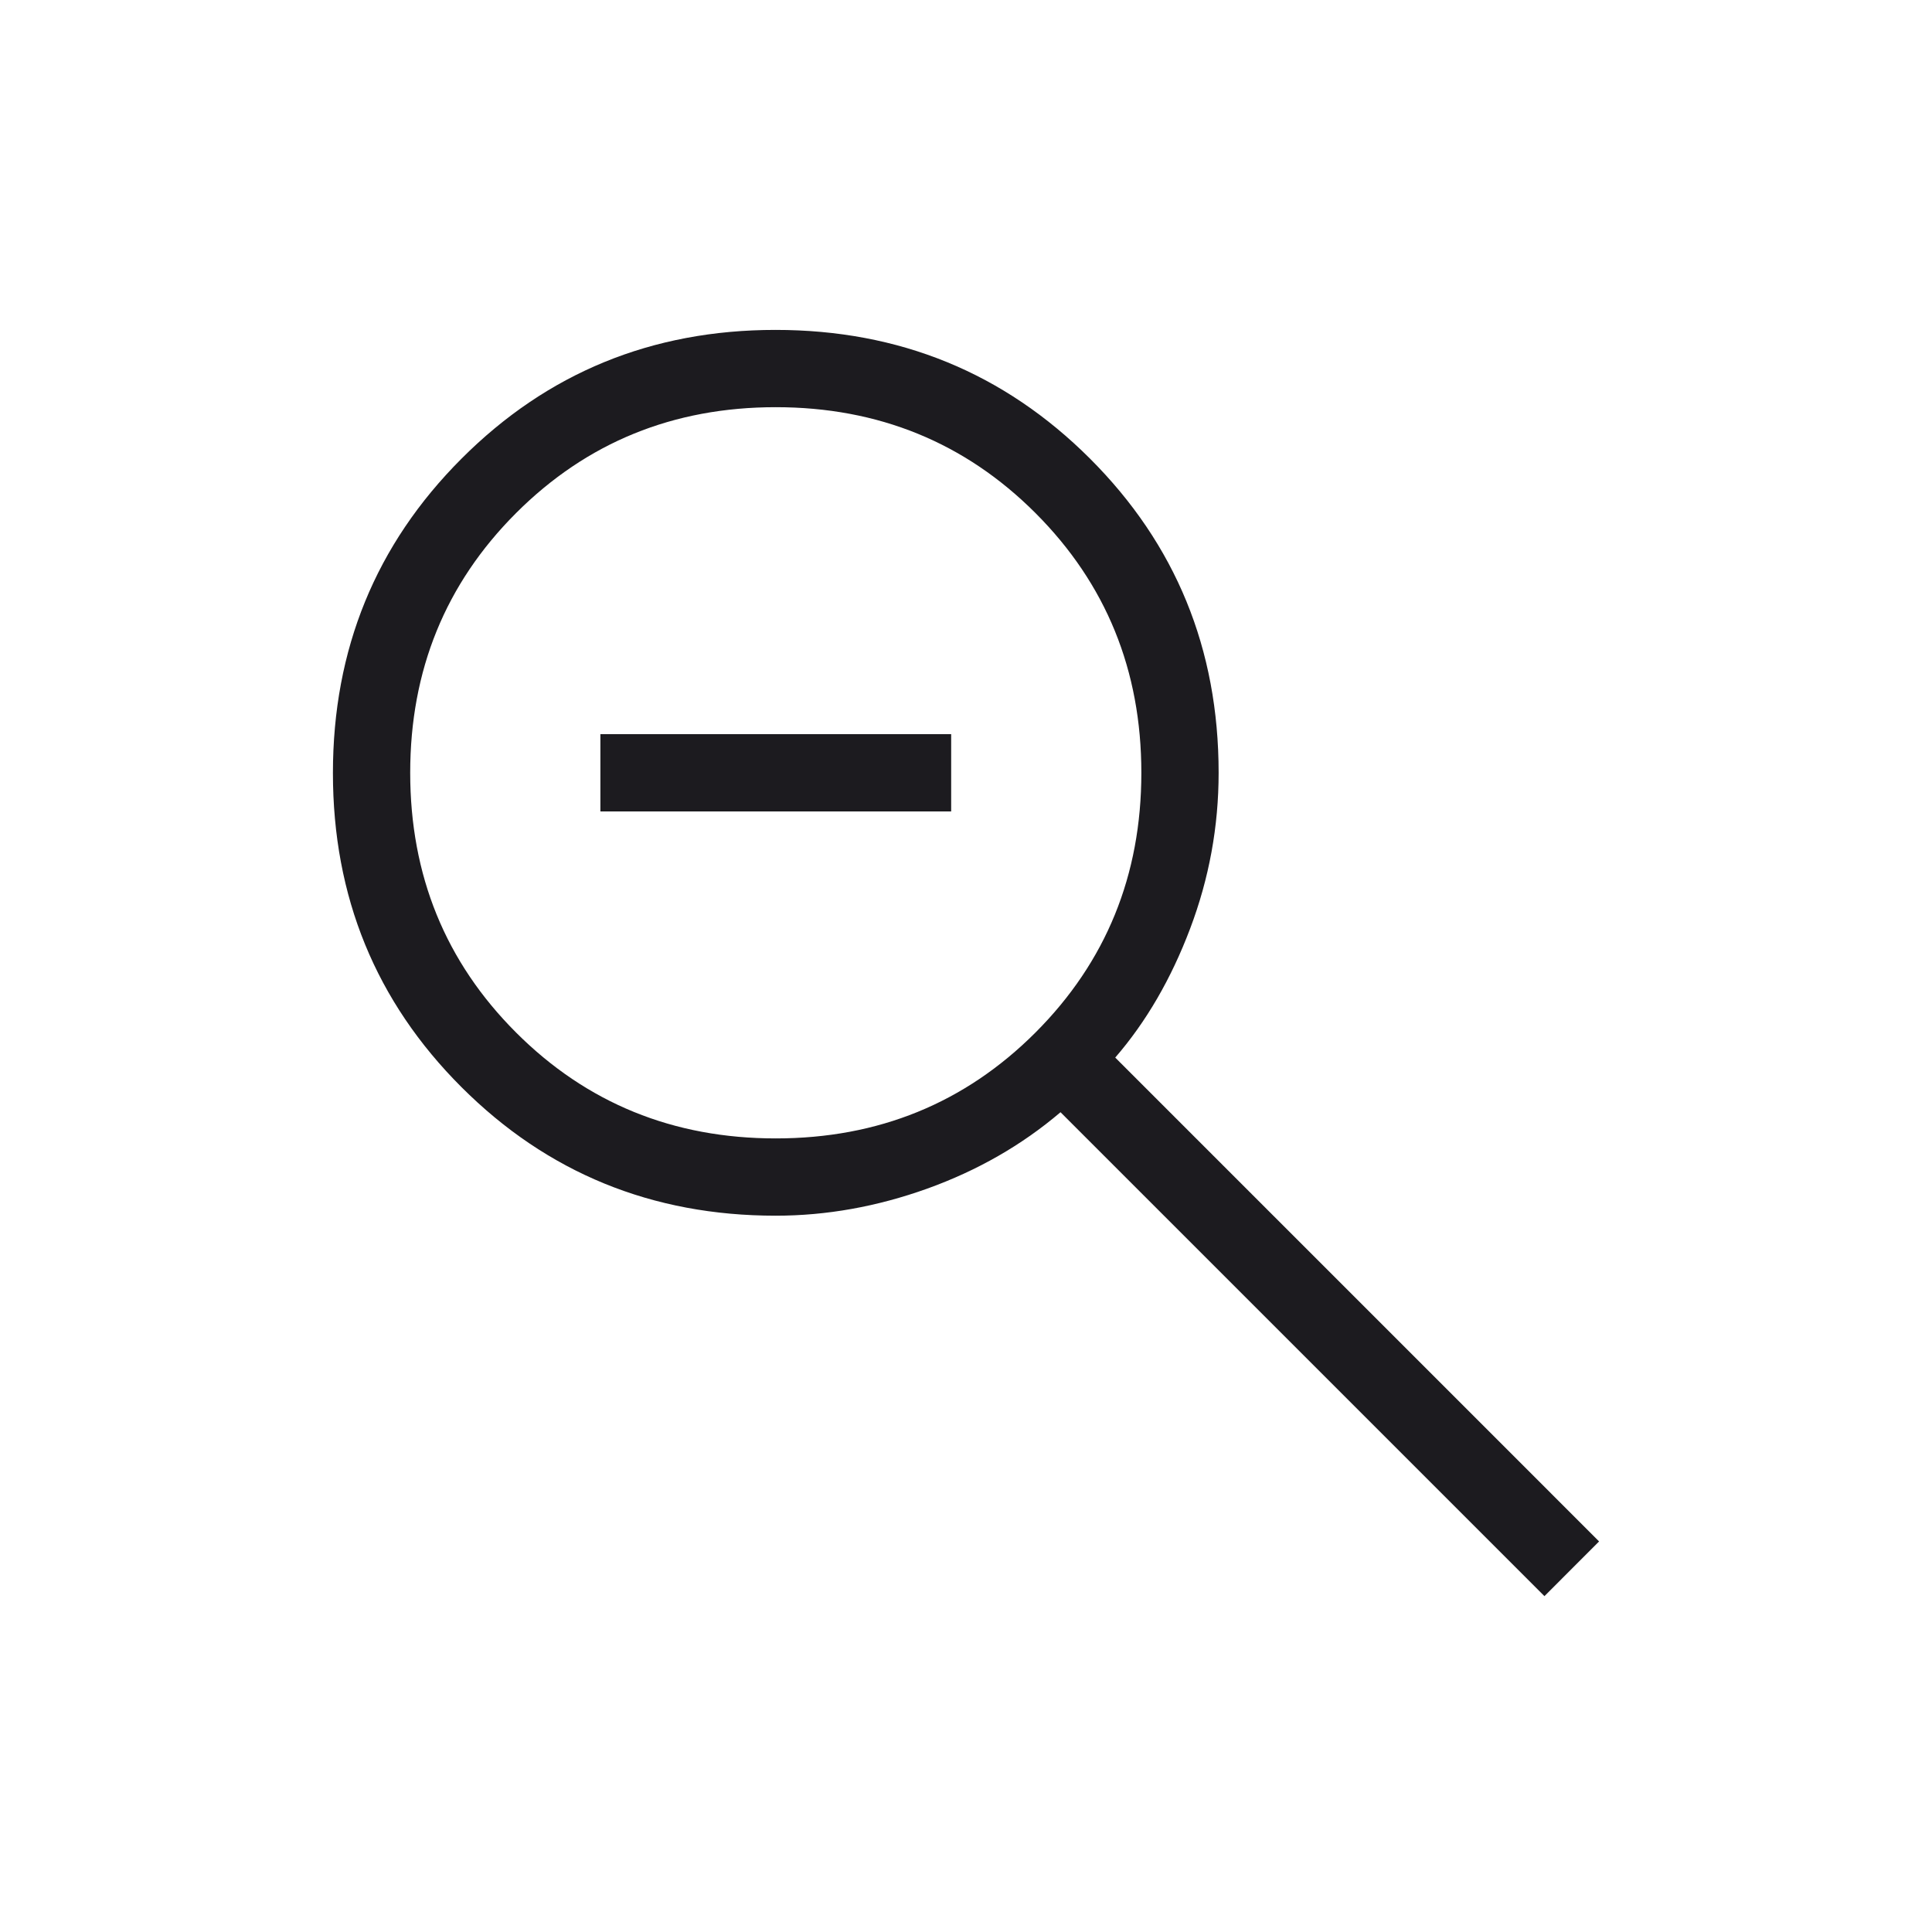
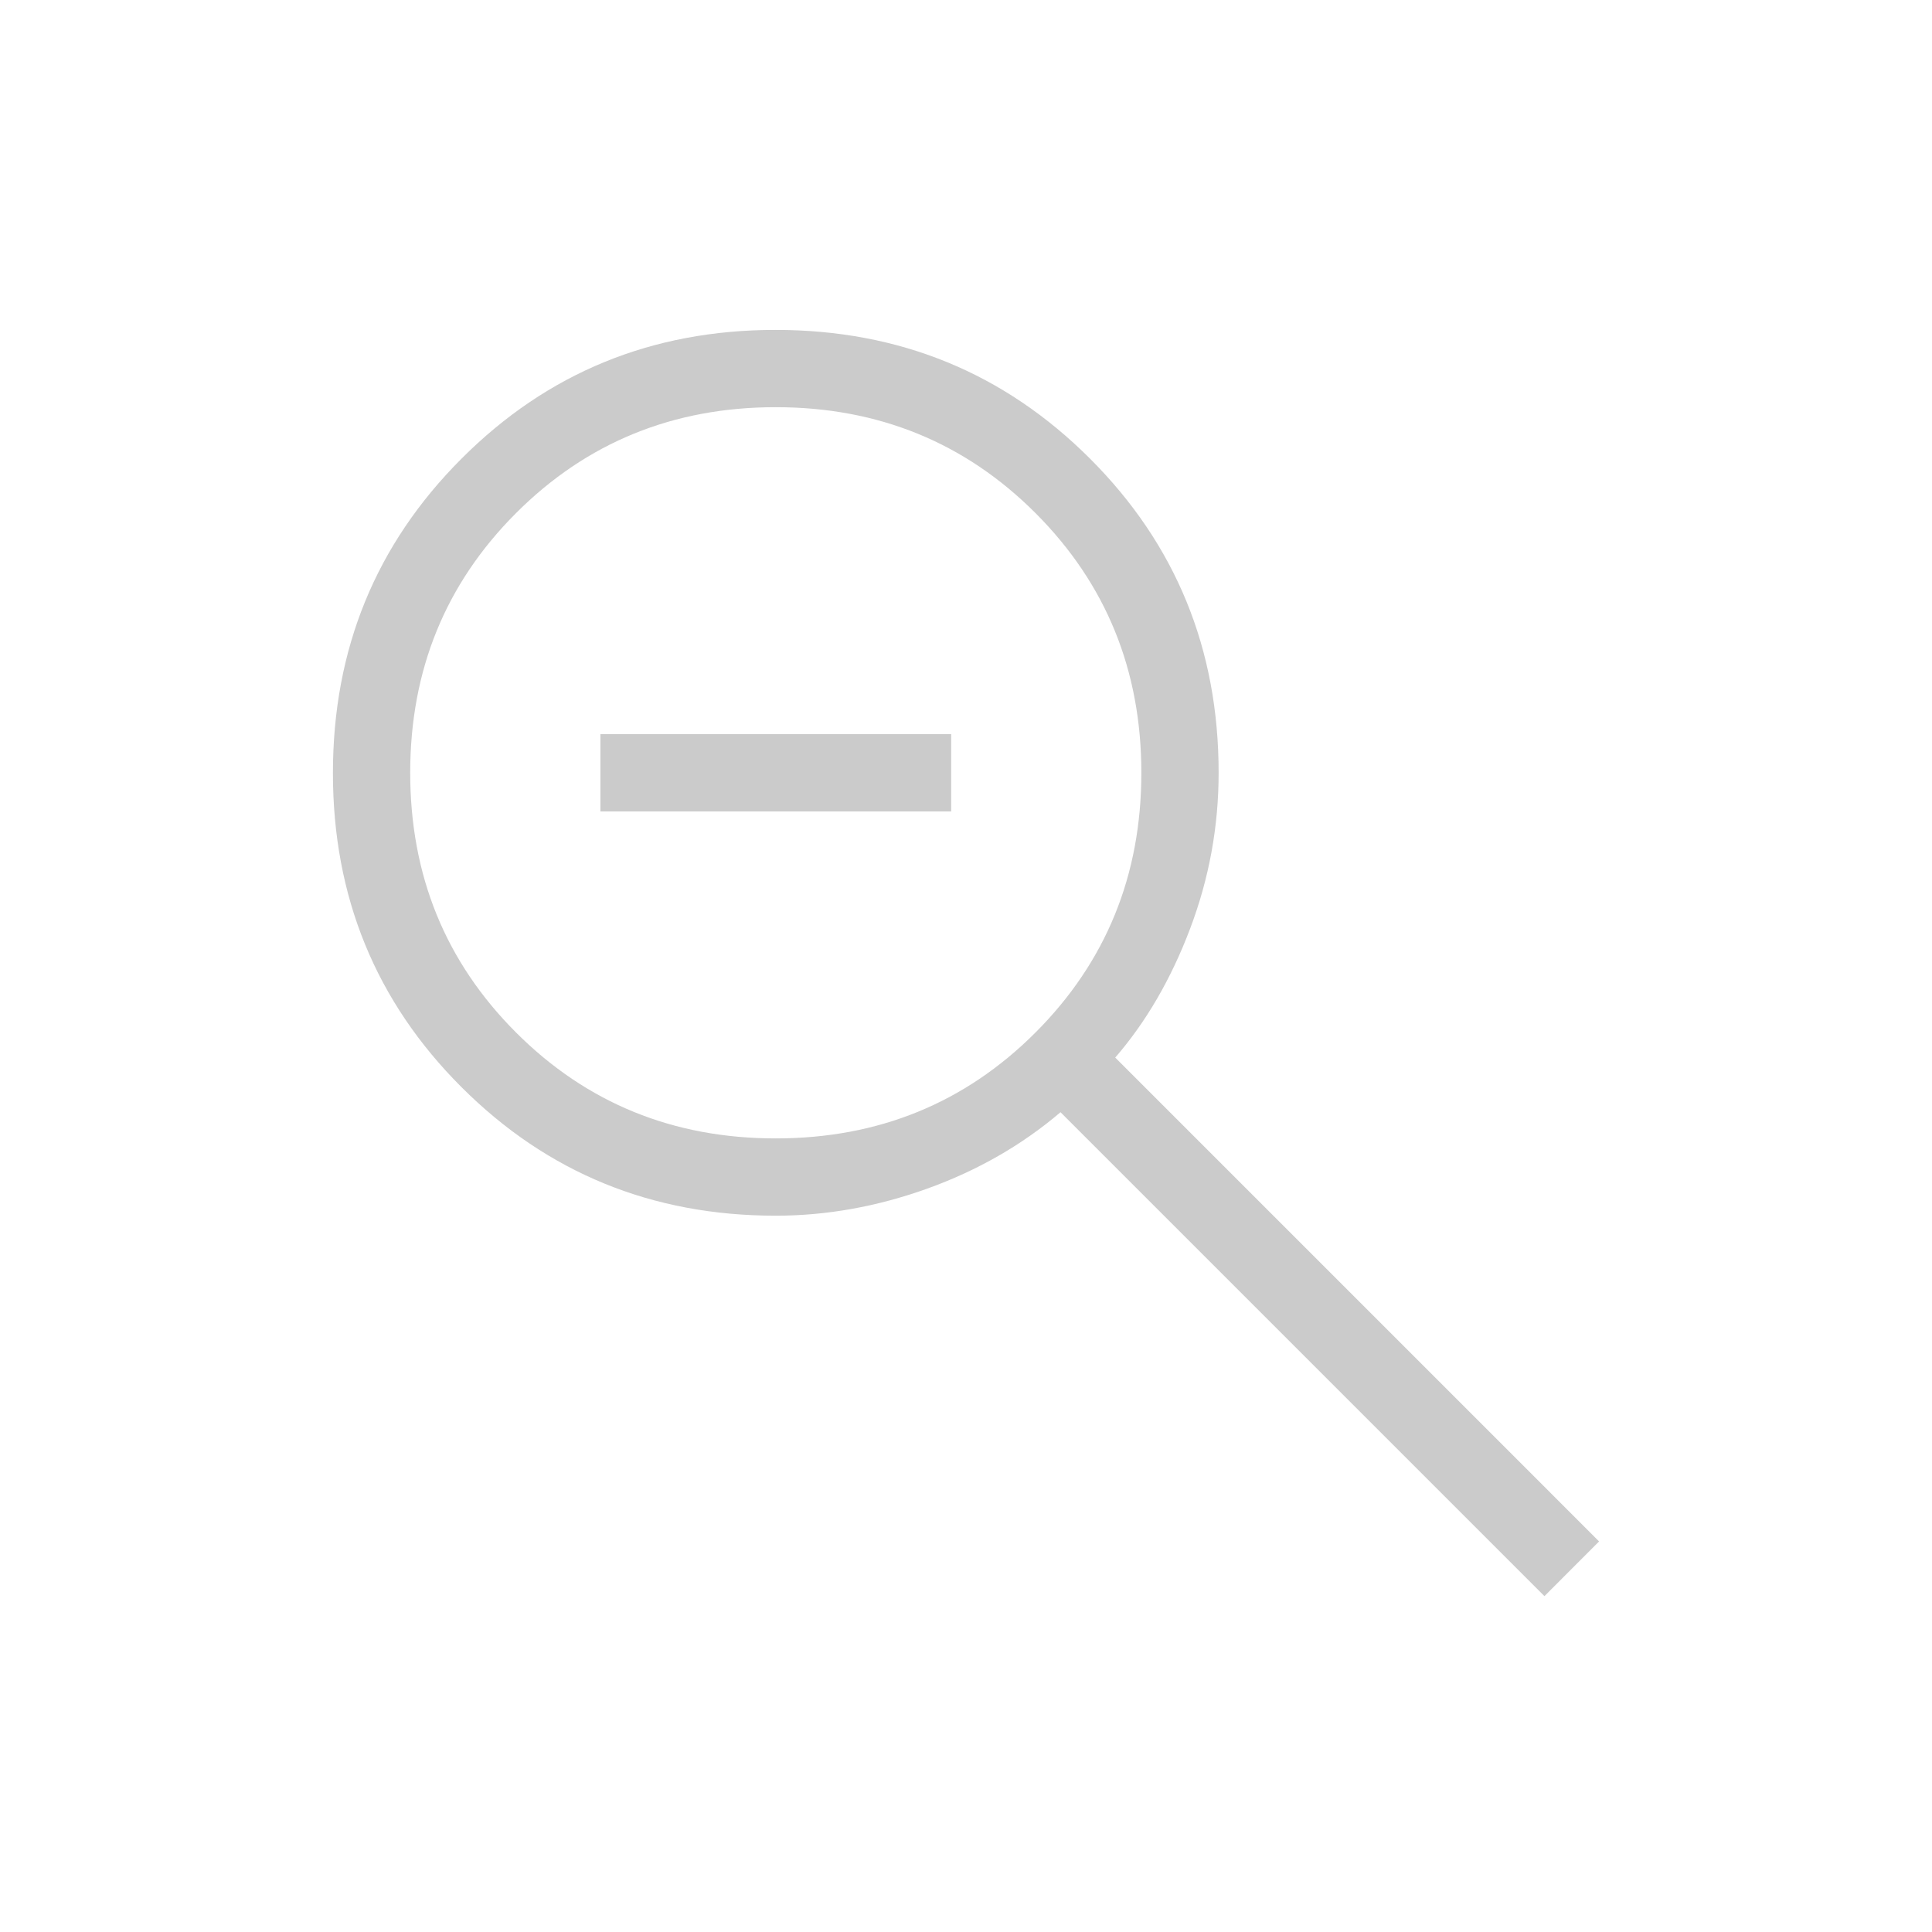
<svg xmlns="http://www.w3.org/2000/svg" width="25" height="25" viewBox="0 0 25 25" fill="none">
  <mask id="mask0_702_1342" style="mask-type:alpha" maskUnits="userSpaceOnUse" x="0" y="0" width="25" height="25">
    <rect x="0.5" y="0.5" width="24" height="24" fill="#D9D9D9" />
  </mask>
  <g mask="url(#mask0_702_1342)">
-     <path d="M19.985 20.654L13.723 14.392C13.223 14.818 12.648 15.147 11.998 15.381C11.348 15.614 10.695 15.731 10.038 15.731C8.437 15.731 7.081 15.176 5.972 14.068C4.862 12.959 4.308 11.604 4.308 10.003C4.308 8.402 4.862 7.046 5.971 5.936C7.08 4.825 8.434 4.269 10.035 4.269C11.636 4.269 12.992 4.824 14.103 5.933C15.214 7.043 15.769 8.398 15.769 10C15.769 10.695 15.646 11.367 15.4 12.017C15.154 12.667 14.831 13.223 14.431 13.685L20.692 19.946L19.985 20.654ZM10.038 14.731C11.365 14.731 12.486 14.274 13.399 13.361C14.312 12.447 14.769 11.327 14.769 10C14.769 8.673 14.312 7.553 13.399 6.639C12.486 5.726 11.365 5.269 10.038 5.269C8.711 5.269 7.591 5.726 6.678 6.639C5.764 7.553 5.308 8.673 5.308 10C5.308 11.327 5.764 12.447 6.678 13.361C7.591 14.274 8.711 14.731 10.038 14.731ZM7.769 10.5V9.5H12.308V10.5H7.769Z" fill="#1C1B1F" />
+     <path d="M19.985 20.654L13.723 14.392C13.223 14.818 12.648 15.147 11.998 15.381C11.348 15.614 10.695 15.731 10.038 15.731C8.437 15.731 7.081 15.176 5.972 14.068C4.862 12.959 4.308 11.604 4.308 10.003C4.308 8.402 4.862 7.046 5.971 5.936C7.08 4.825 8.434 4.269 10.035 4.269C11.636 4.269 12.992 4.824 14.103 5.933C15.214 7.043 15.769 8.398 15.769 10C15.769 10.695 15.646 11.367 15.4 12.017C15.154 12.667 14.831 13.223 14.431 13.685L20.692 19.946L19.985 20.654ZM10.038 14.731C11.365 14.731 12.486 14.274 13.399 13.361C14.312 12.447 14.769 11.327 14.769 10C14.769 8.673 14.312 7.553 13.399 6.639C12.486 5.726 11.365 5.269 10.038 5.269C8.711 5.269 7.591 5.726 6.678 6.639C5.764 7.553 5.308 8.673 5.308 10C5.308 11.327 5.764 12.447 6.678 13.361C7.591 14.274 8.711 14.731 10.038 14.731ZM7.769 10.5V9.5H12.308V10.5H7.769Z" fill="#CBCBCB" />
  </g>
</svg>
